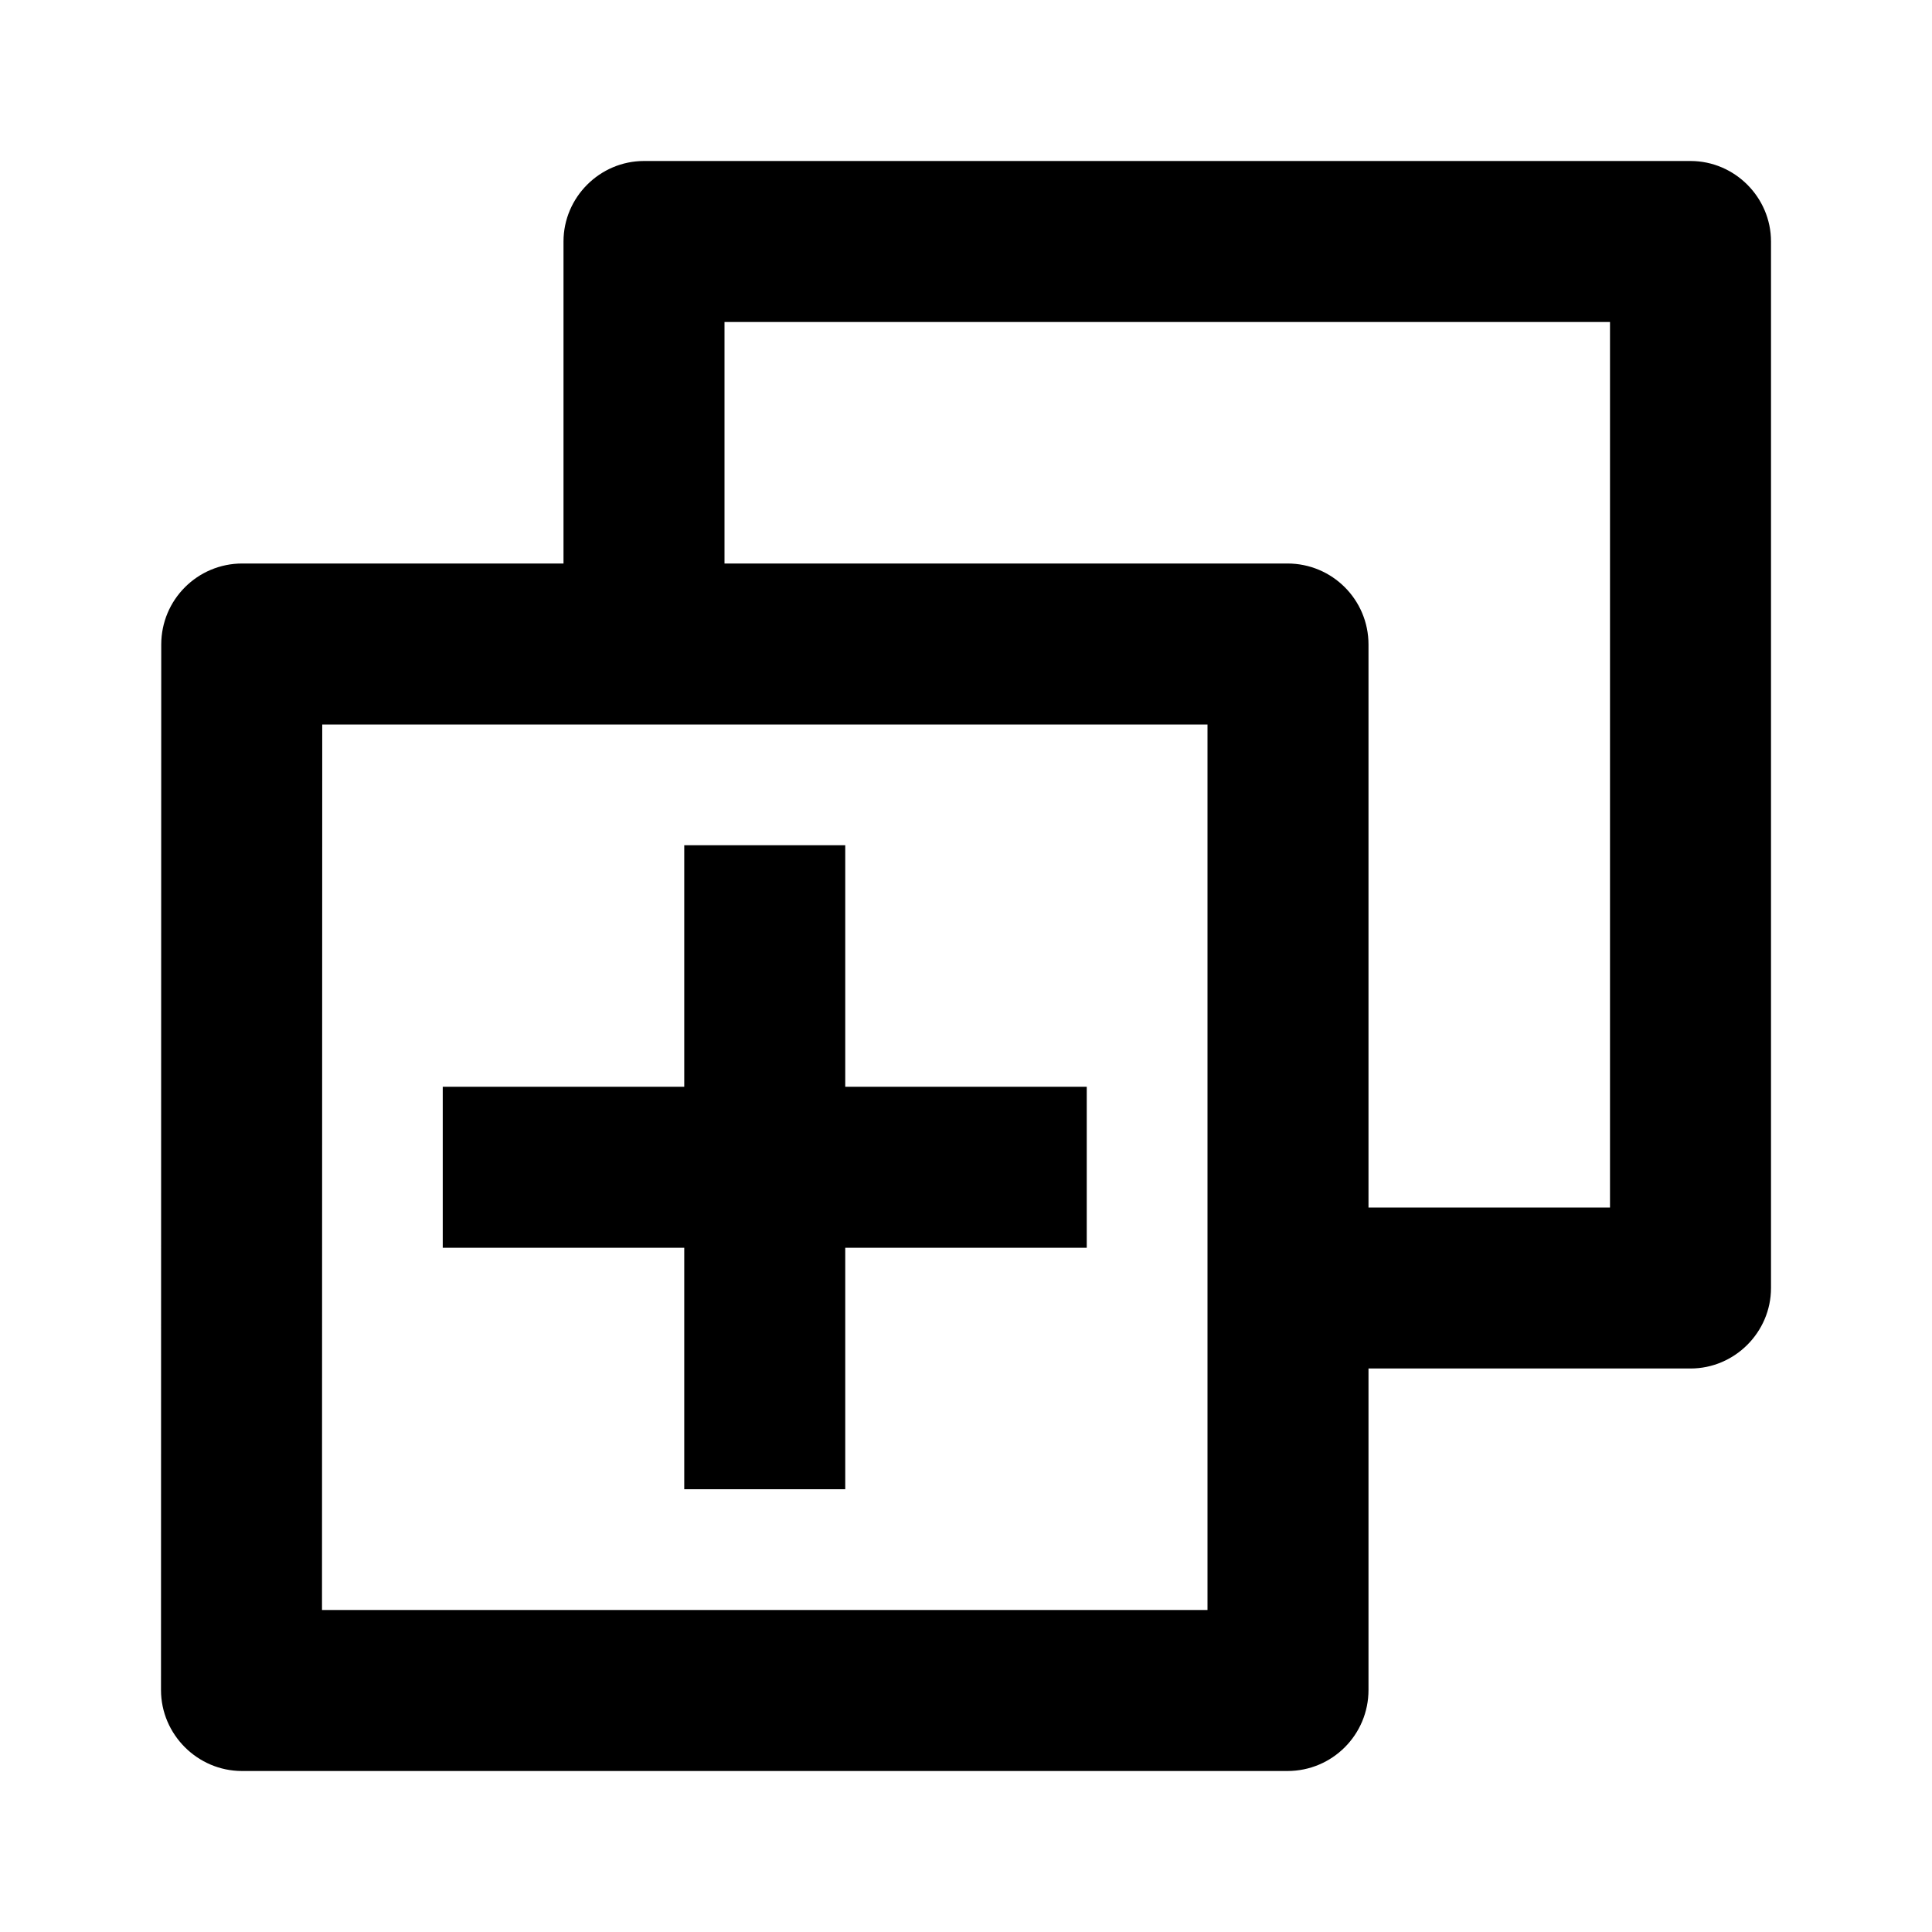
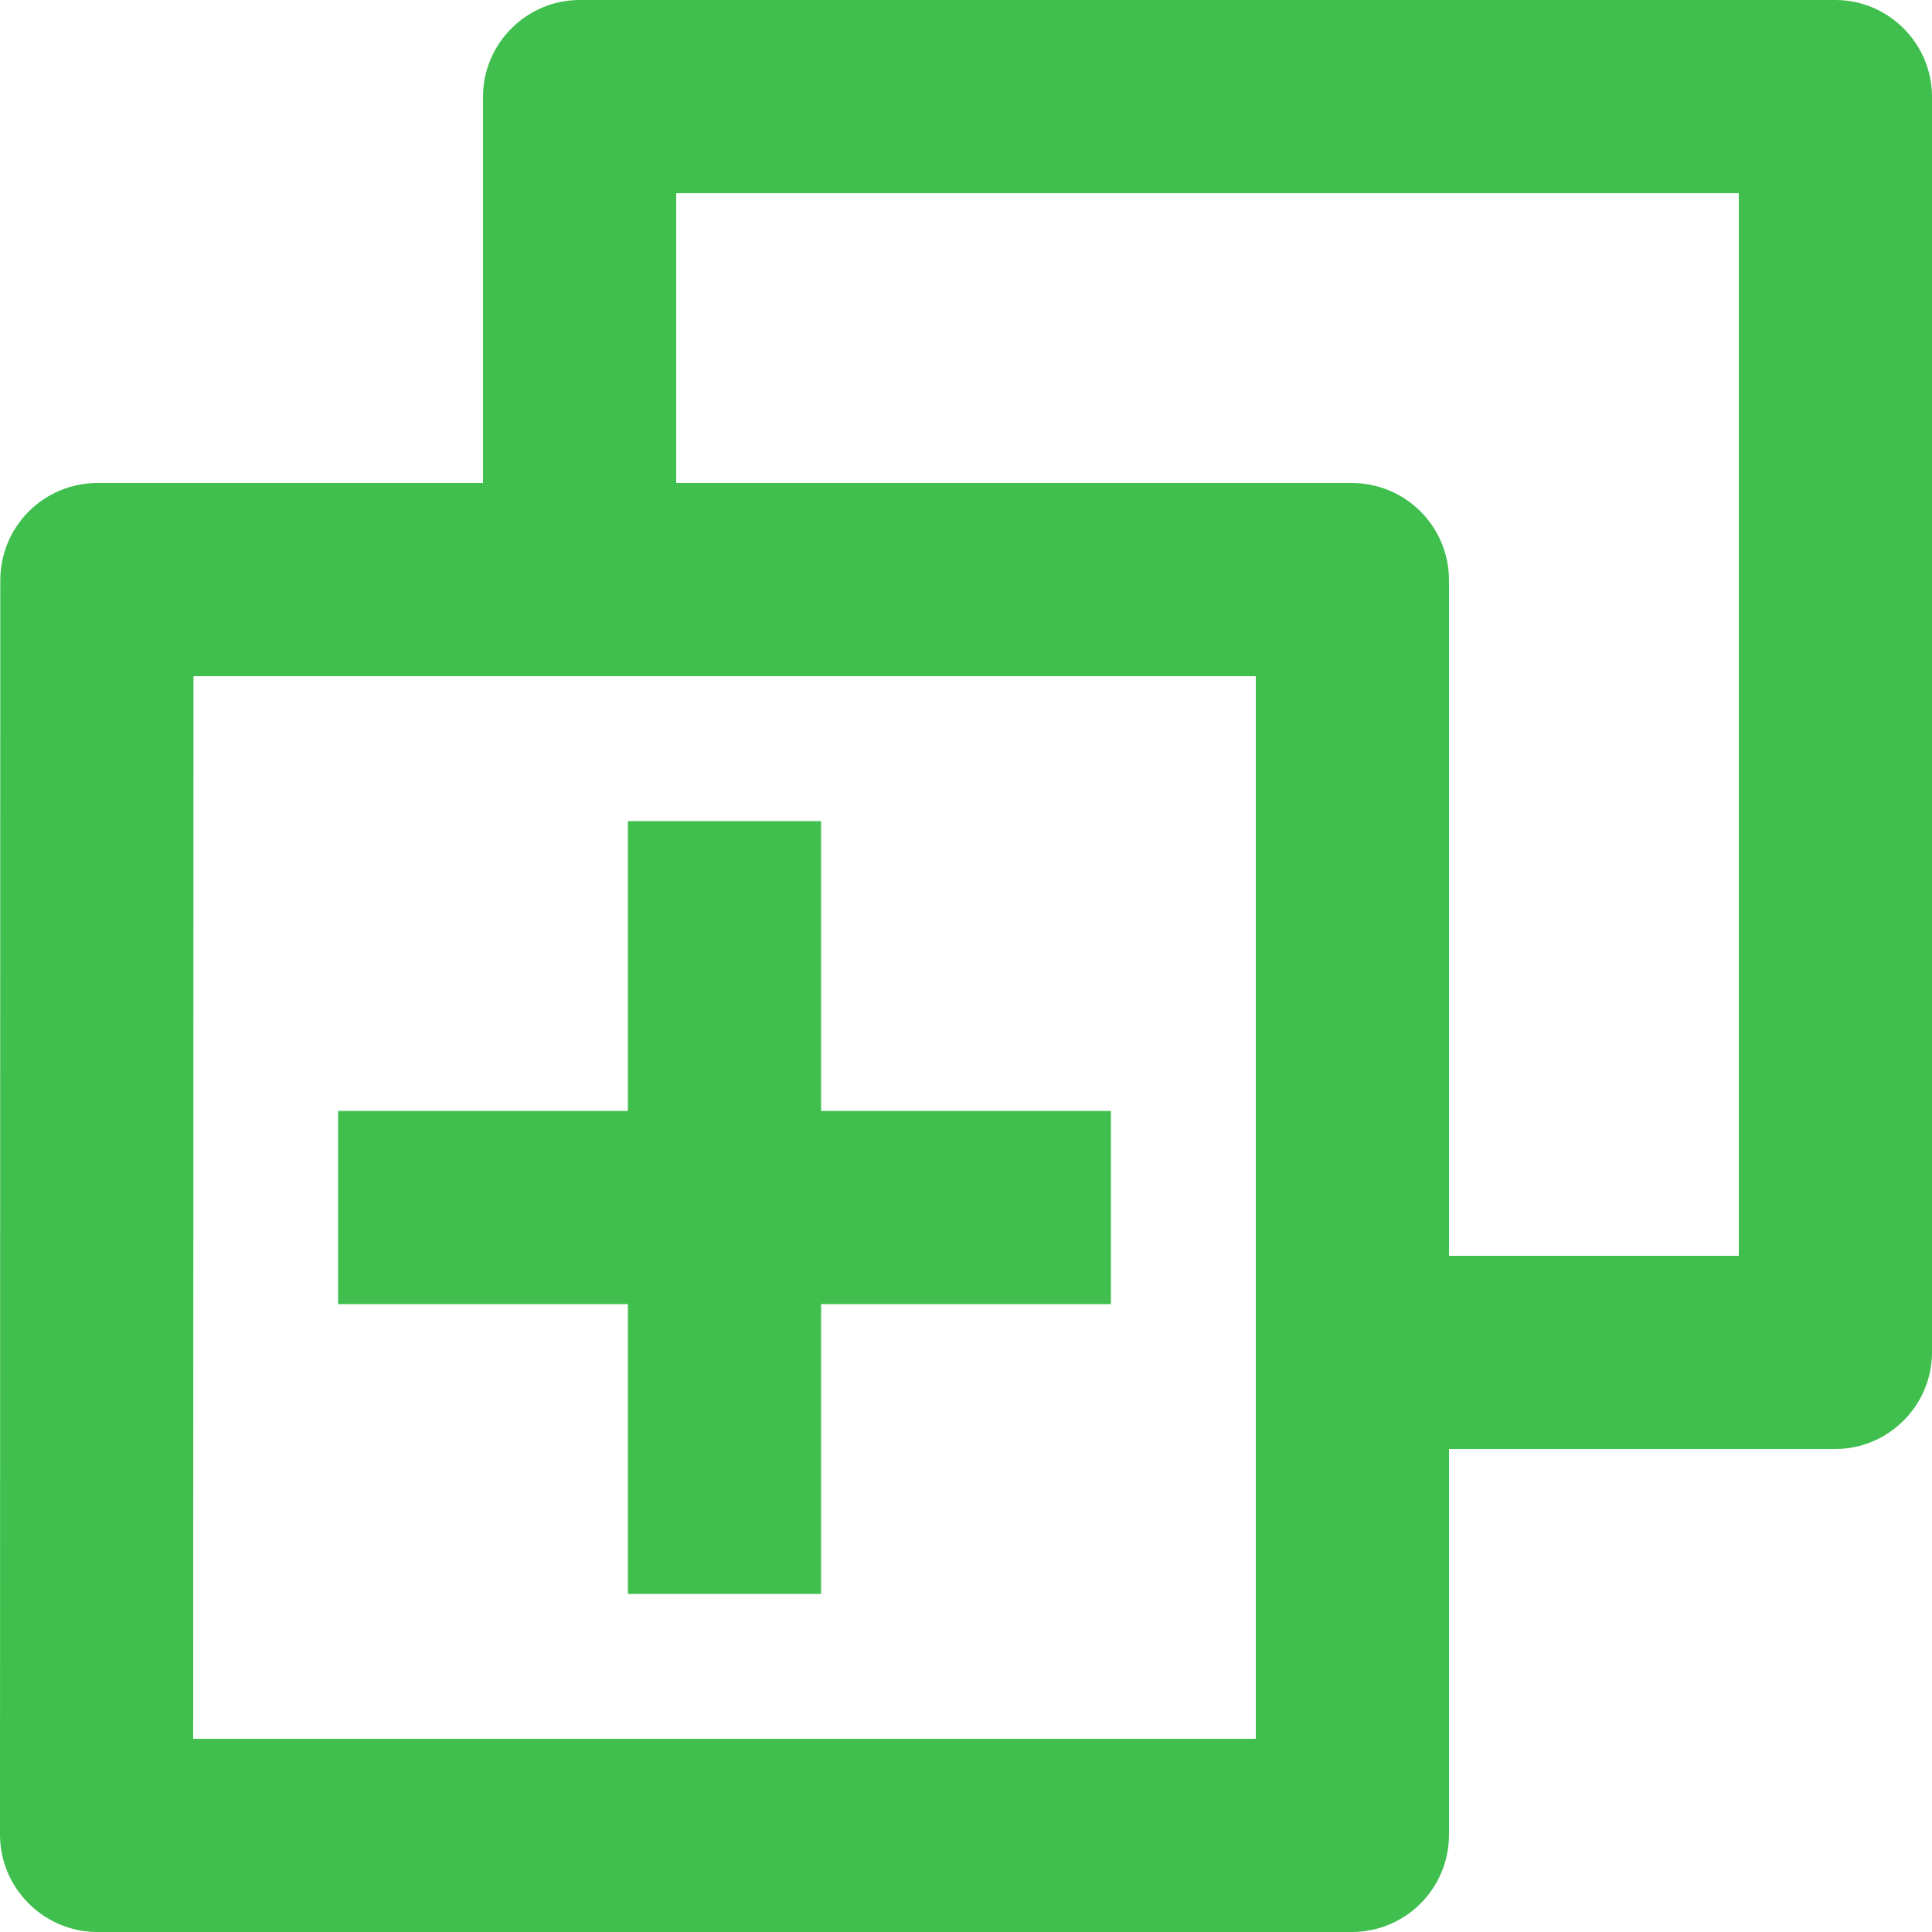
- <svg xmlns="http://www.w3.org/2000/svg" clip-rule="evenodd" fill-rule="evenodd" stroke-linejoin="round" stroke-miterlimit="2" viewBox="0 0 24 24">
-   <path d="m0 0h24v24h-24z" fill="none" />
-   <path d="m3.007 22h-.001c-.552 0-1.006-.454-1.006-1.006v-.001l.003-12.986c0-.556.449-1.007 1.007-1.007h3.99v-4c0-.549.451-1 1-1h13c.549 0 1 .451 1 1v13c0 .549-.451 1-1 1h-4v3.993c0 .556-.449 1.007-1.007 1.007zm11.993-13h-10.997l-.003 11h11zm-4.5 4.5h3v2h-3v3h-2v-3h-3v-2h3v-3h2zm9.5-9.5h-11v3h6.993c.556 0 1.007.449 1.007 1.007v6.993h3z" fill-rule="nonzero" />
+ <svg xmlns="http://www.w3.org/2000/svg" clip-rule="evenodd" fill-rule="evenodd" stroke-linejoin="round" stroke-miterlimit="2" viewBox="0 0 20 20">
+   <path d="m1.007 20h-.001c-.552 0-1.006-.454-1.006-1.006v-.001l.003-12.986c0-.556.449-1.007 1.007-1.007h3.99v-4c0-.549.451-1 1-1h13c.549 0 1 .451 1 1v13c0 .549-.451 1-1 1h-4v3.993c0 .556-.449 1.007-1.007 1.007zm11.993-13h-10.997l-.003 11h11zm-4.5 4.5h3v2h-3v3h-2v-3h-3v-2h3v-3h2zm9.5-9.5h-11v3h6.993c.556 0 1.007.449 1.007 1.007v6.993h3z" fill="#40bf4f" fill-rule="nonzero" />
</svg>
